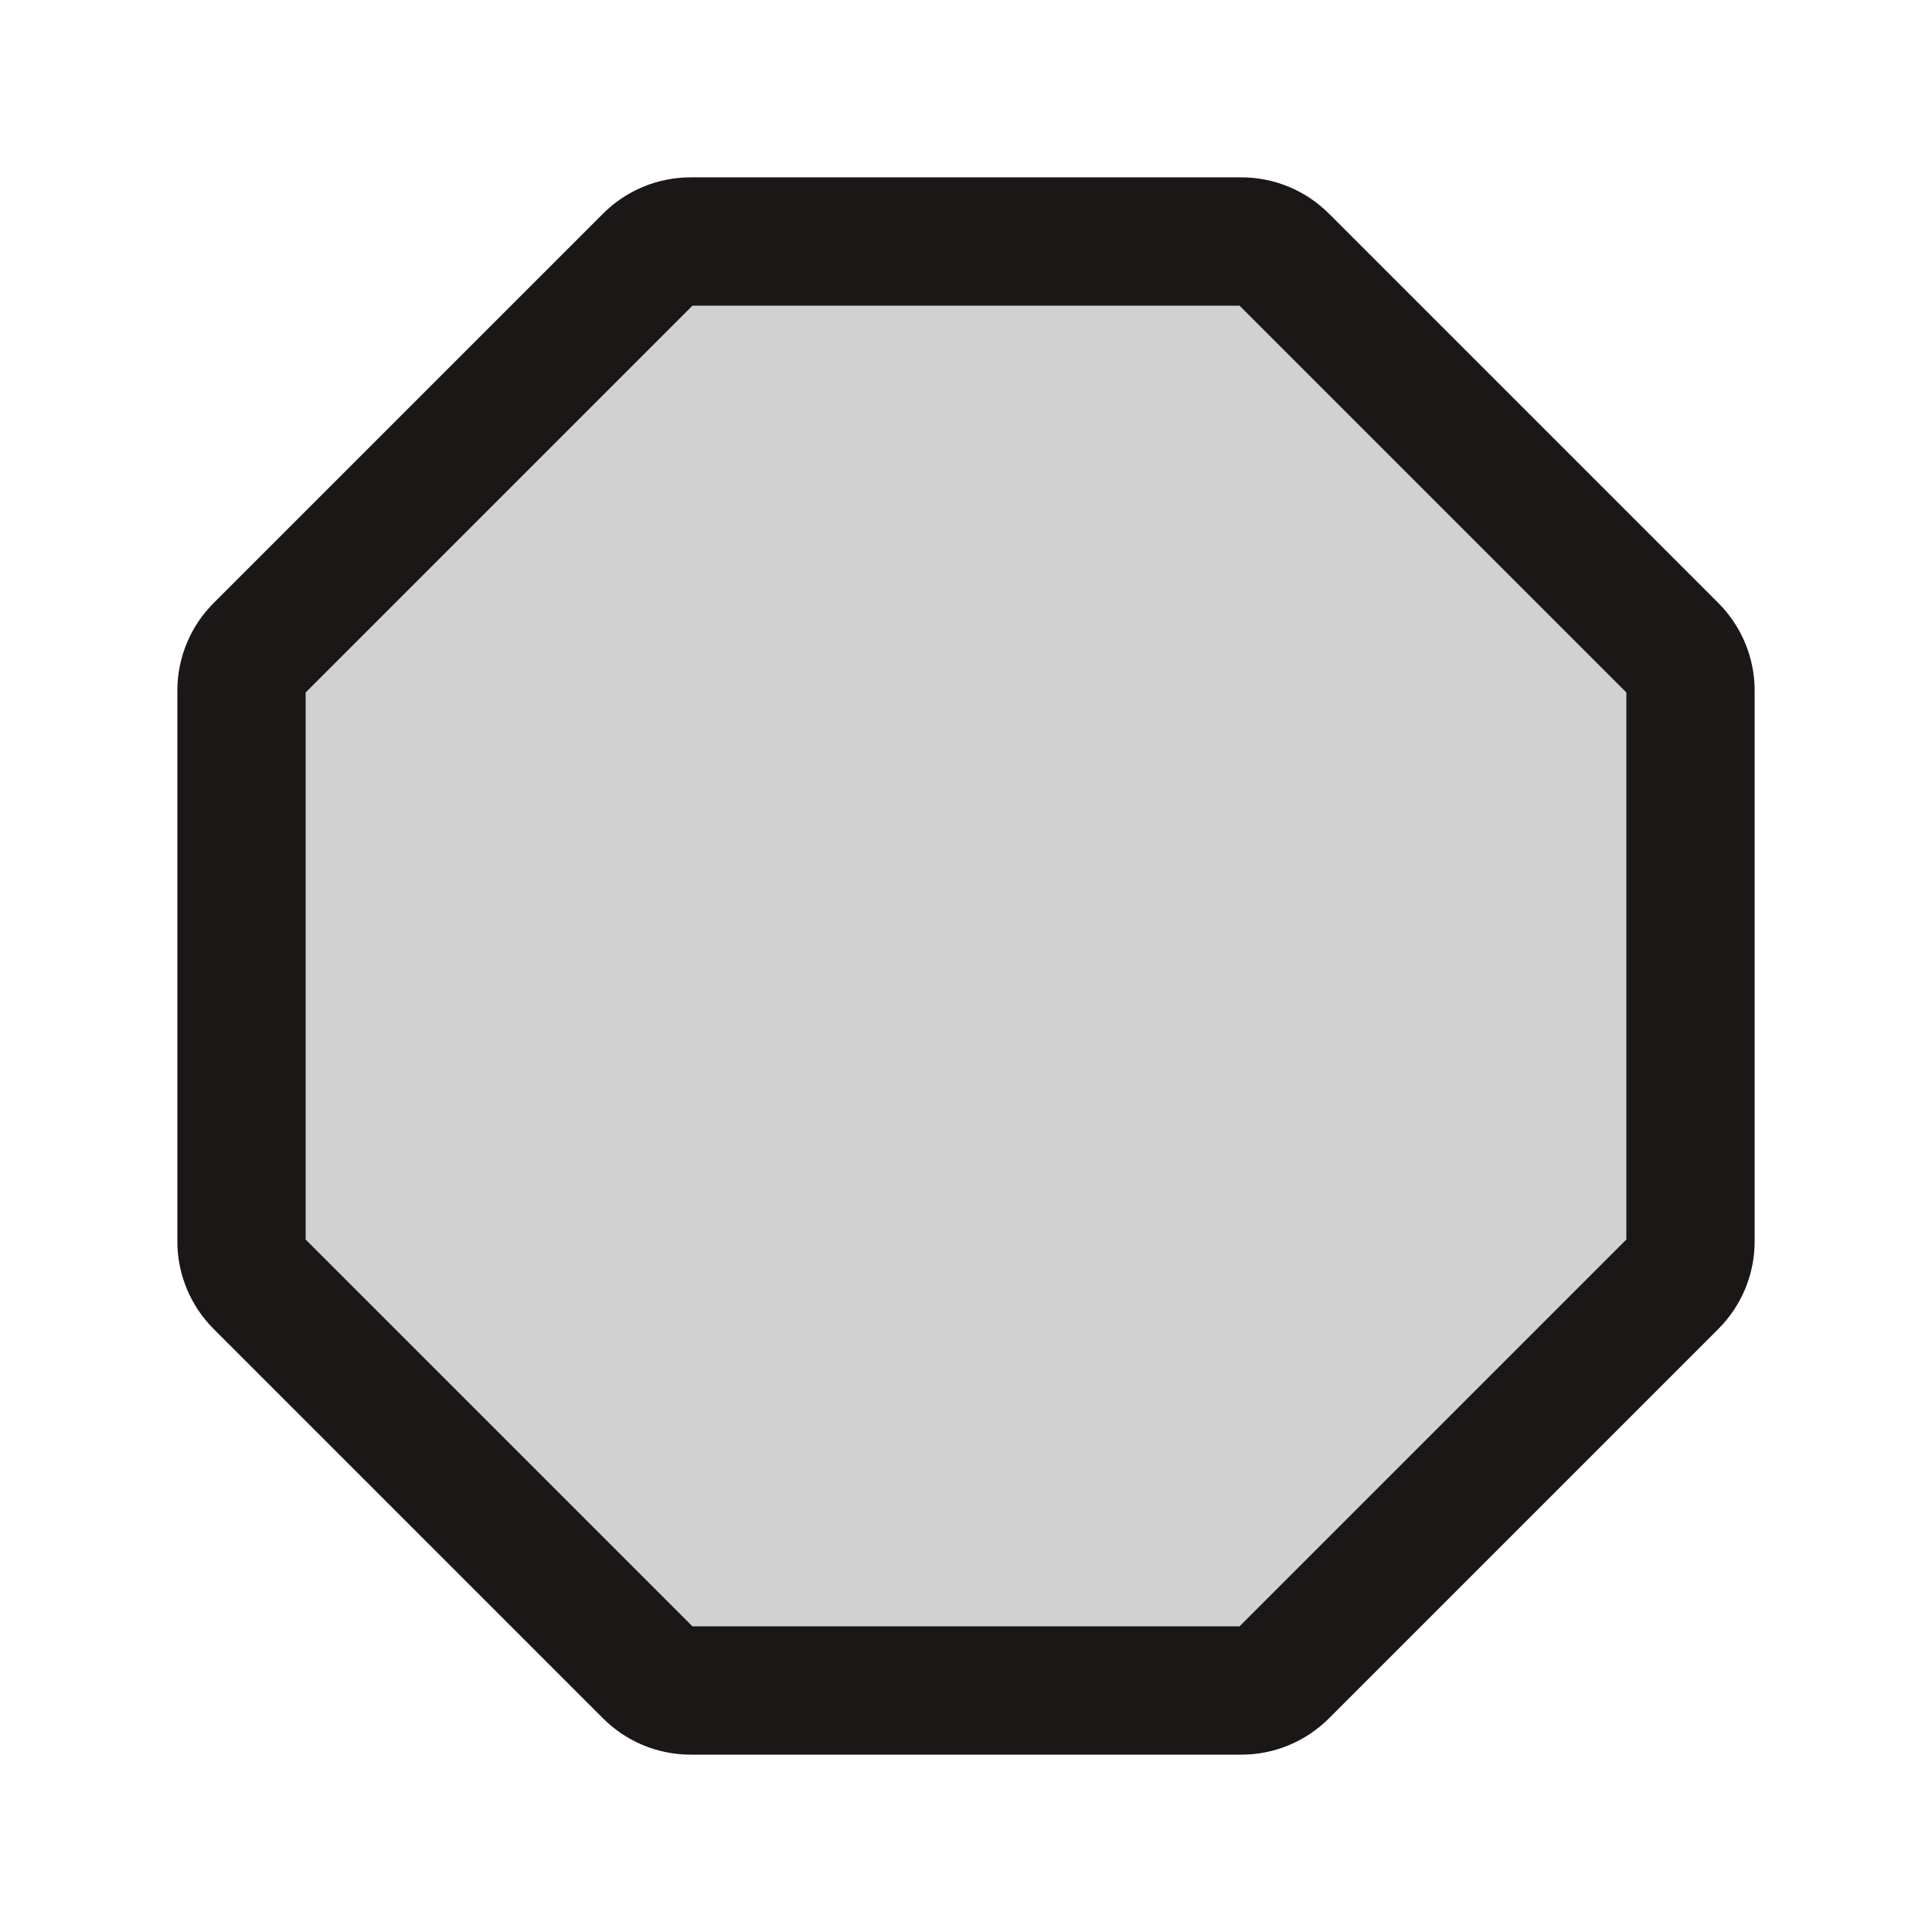
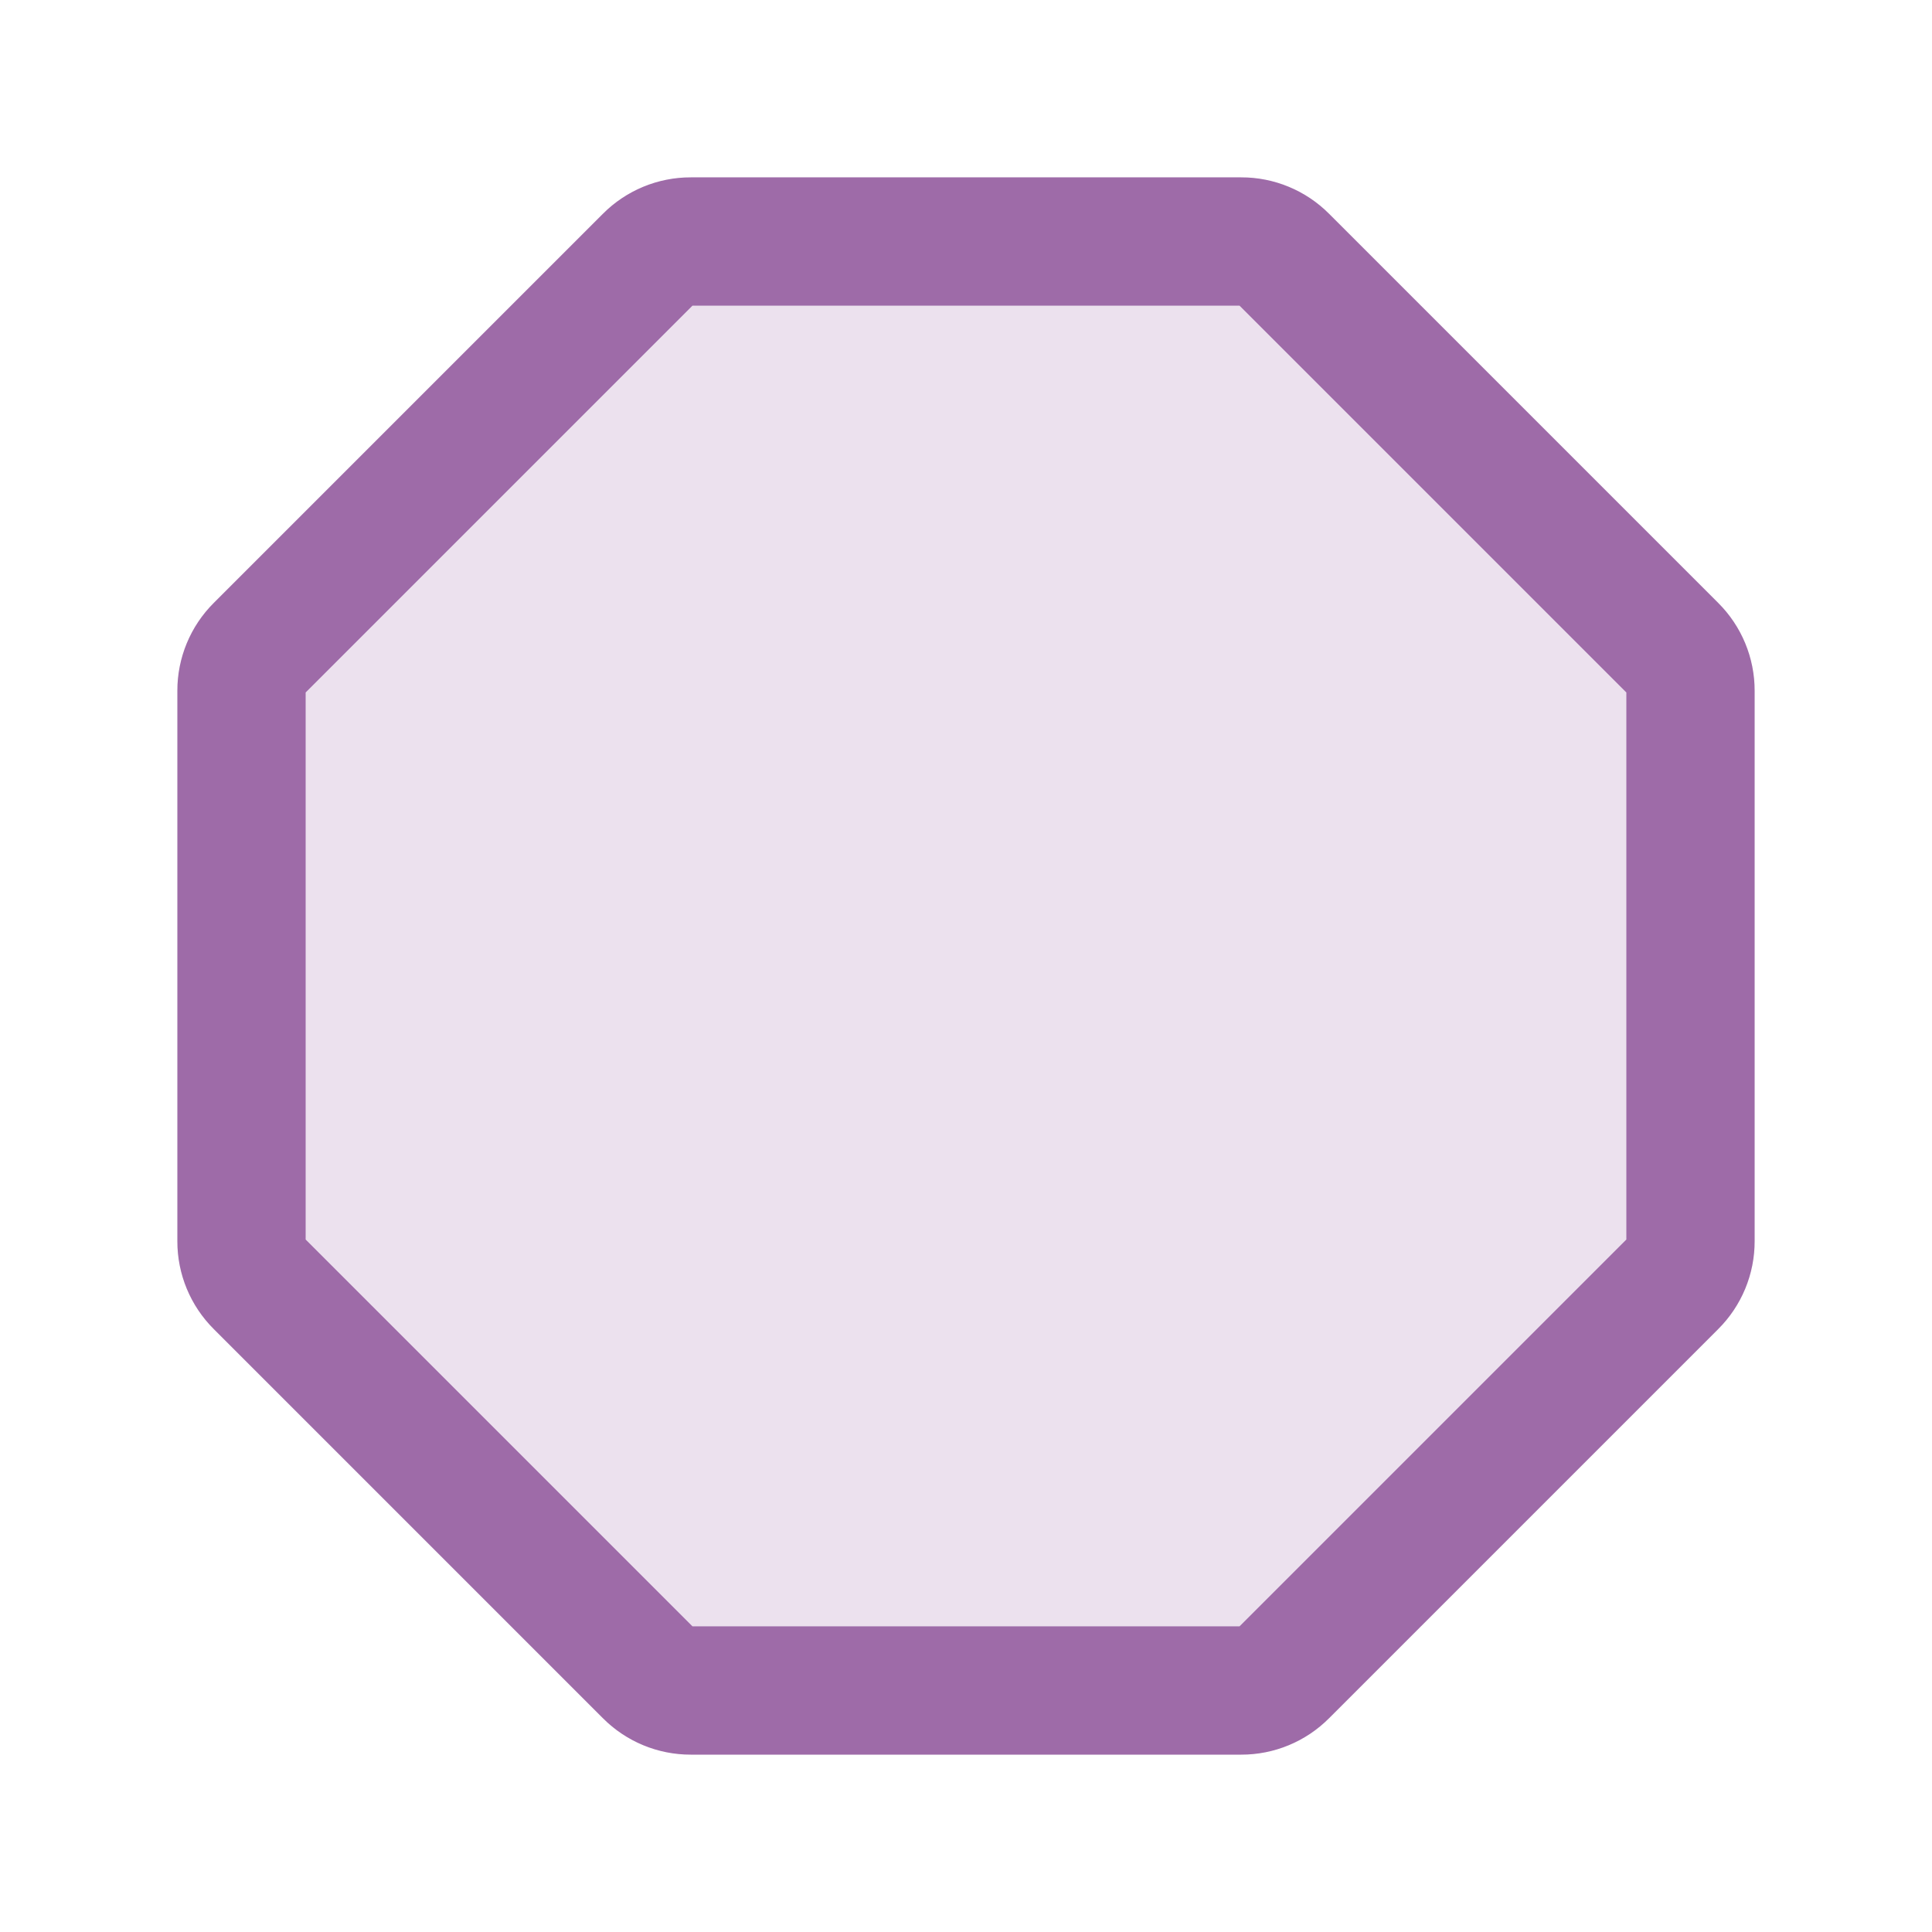
- <svg xmlns="http://www.w3.org/2000/svg" fill="#1c1717" width="800px" height="800px" viewBox="0 0 256 256" id="Flat" stroke="#1c1717">
+ <svg xmlns="http://www.w3.org/2000/svg" fill="#9e6ba8" width="800px" height="800px" viewBox="0 0 256 256" id="Flat" stroke="#9e6ba8">
  <g id="SVGRepo_bgCarrier" stroke-width="0" />
  <g id="SVGRepo_tracerCarrier" stroke-linecap="round" stroke-linejoin="round" />
  <g id="SVGRepo_iconCarrier">
    <g opacity="0.2">
      <path d="M164.451,32H91.549a8,8,0,0,0-5.657,2.343l-51.549,51.549A8,8,0,0,0,32,91.549v72.902a8,8,0,0,0,2.343,5.657l51.549,51.549A8,8,0,0,0,91.549,224h72.902a8,8,0,0,0,5.657-2.343l51.549-51.549A8,8,0,0,0,224,164.451V91.549a8,8,0,0,0-2.343-5.657l-51.549-51.549A8,8,0,0,0,164.451,32Z" />
    </g>
    <path d="M164.451,232H91.549a15.895,15.895,0,0,1-11.314-4.687L28.687,175.764A15.894,15.894,0,0,1,24,164.451V91.549a15.895,15.895,0,0,1,4.687-11.314L80.236,28.687A15.894,15.894,0,0,1,91.549,24h72.901a15.895,15.895,0,0,1,11.314,4.687L227.313,80.236A15.894,15.894,0,0,1,232,91.549v72.901a15.895,15.895,0,0,1-4.687,11.314L175.764,227.313A15.894,15.894,0,0,1,164.451,232ZM91.549,40,40,91.549,40,164.451l51.549,51.549L164.451,216l51.549-51.549L216,91.549,164.451,40Z" />
  </g>
</svg>
